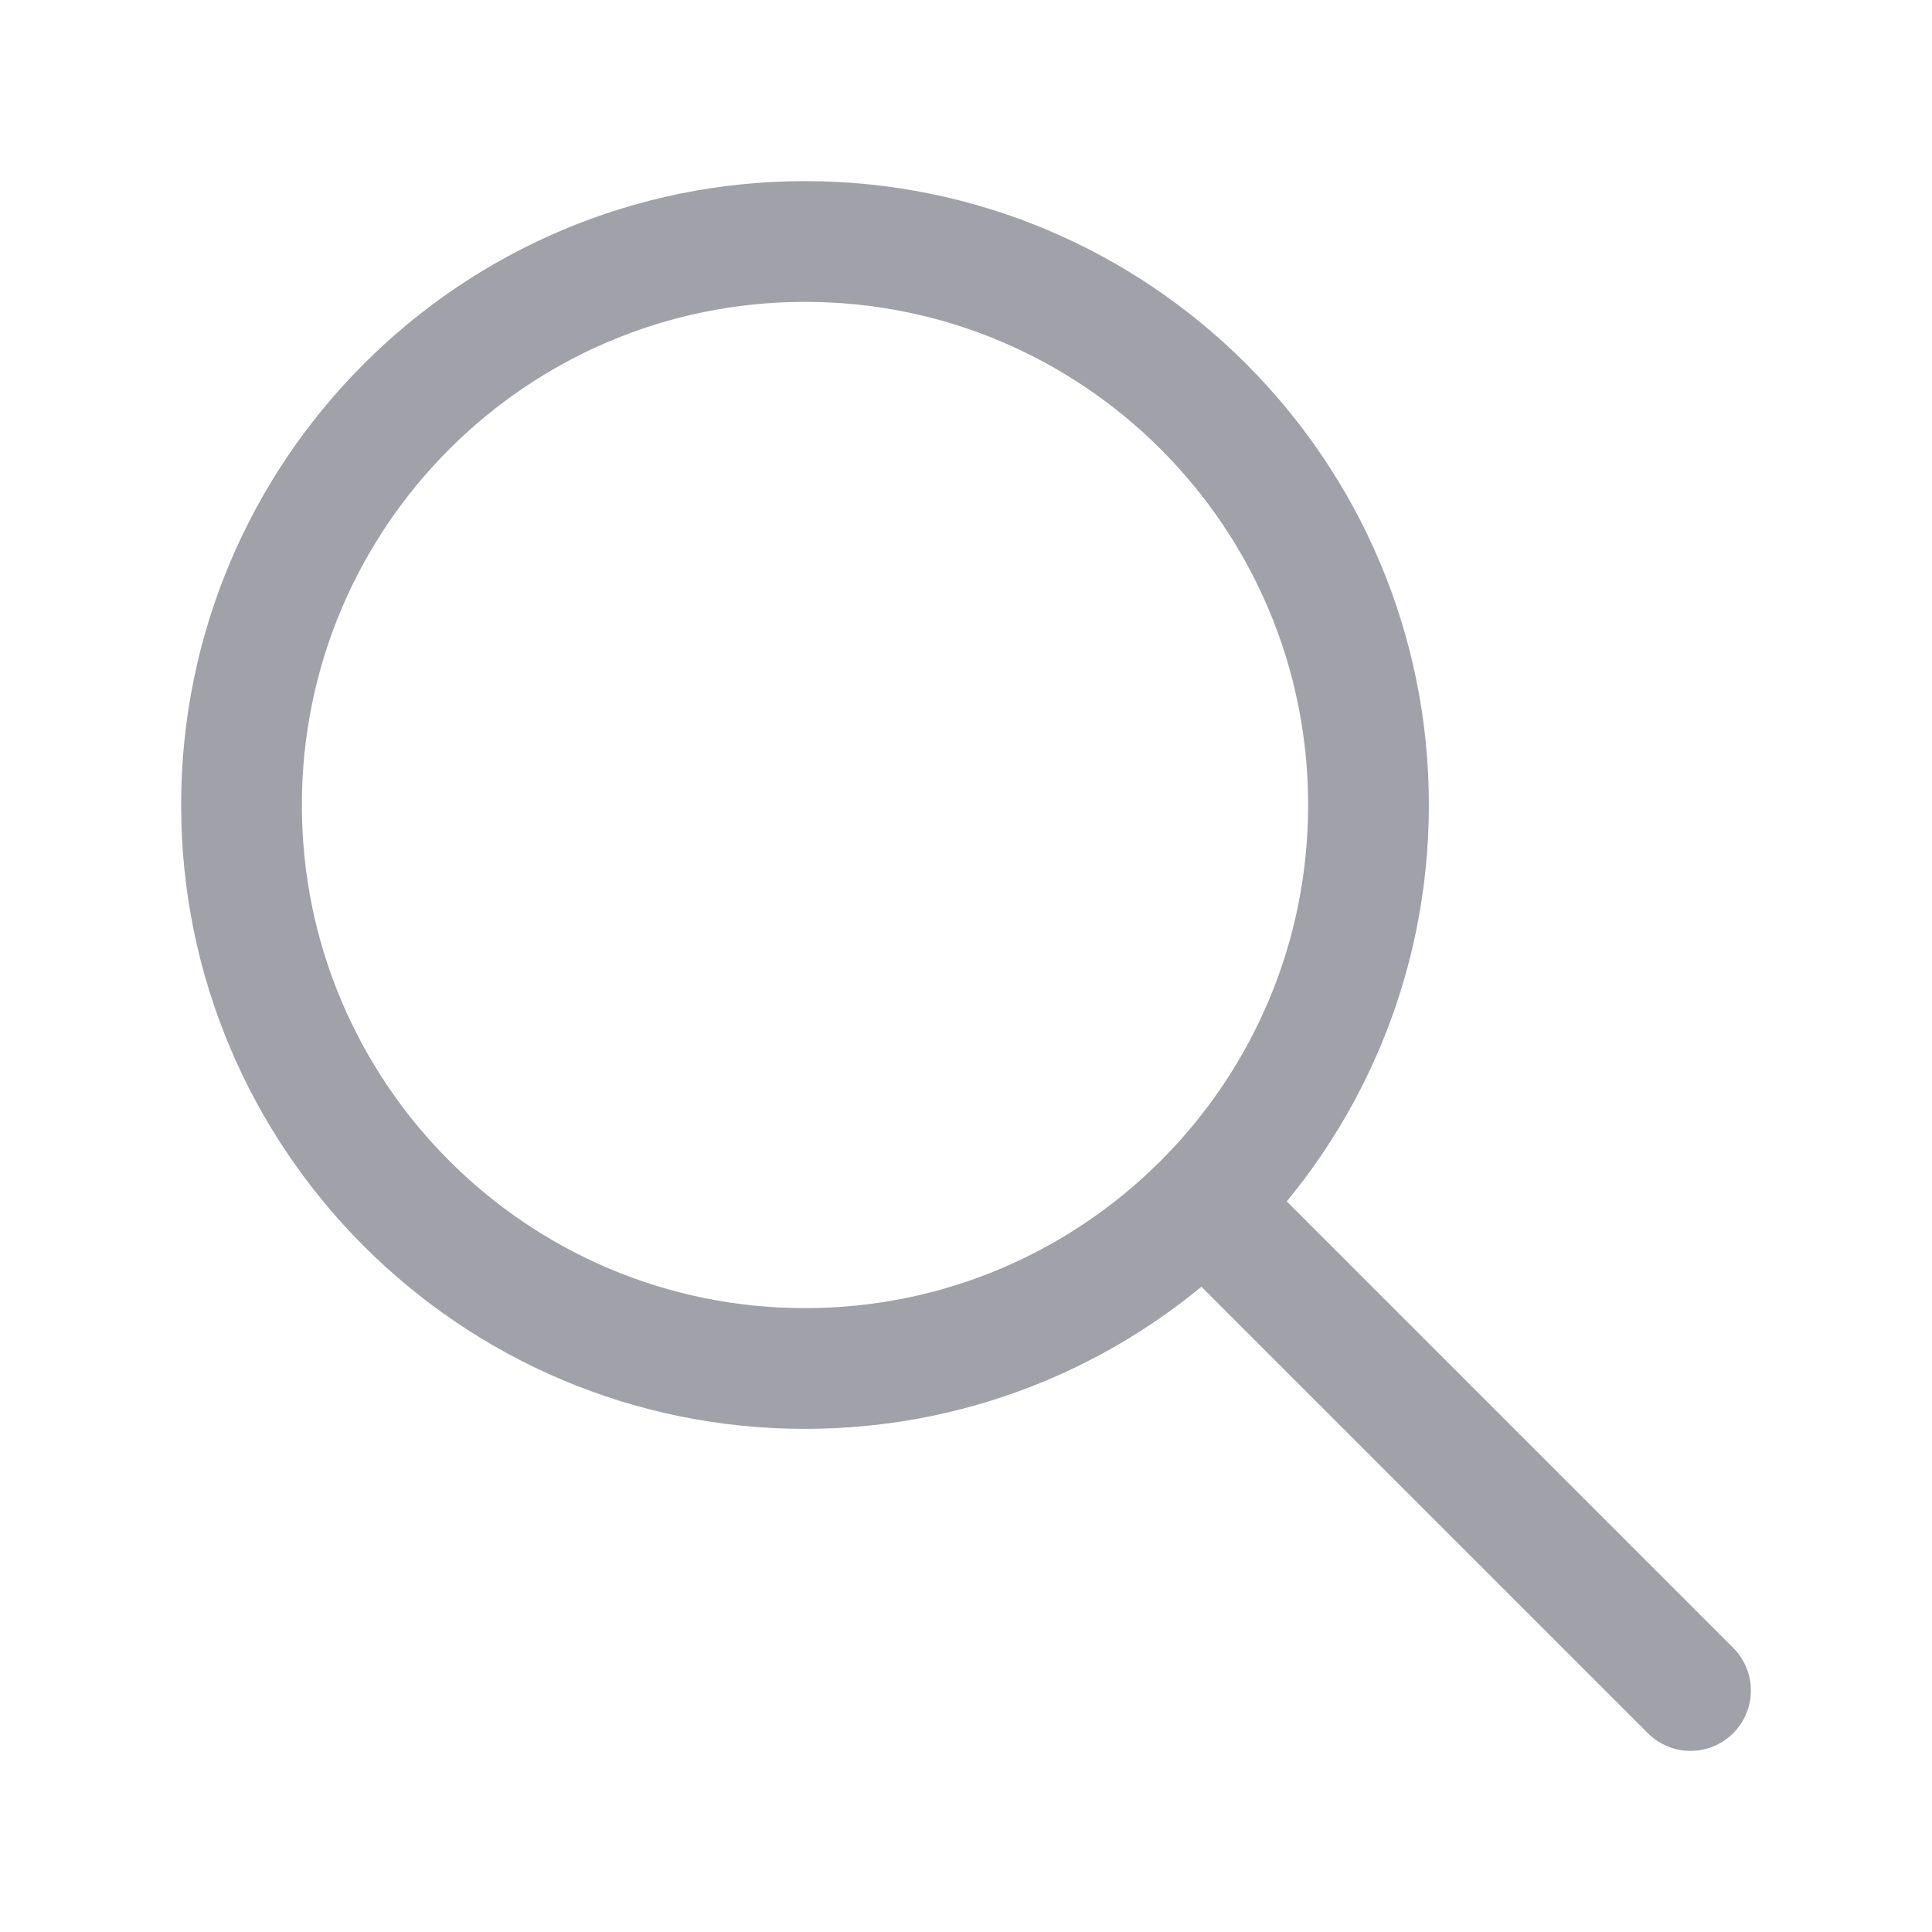
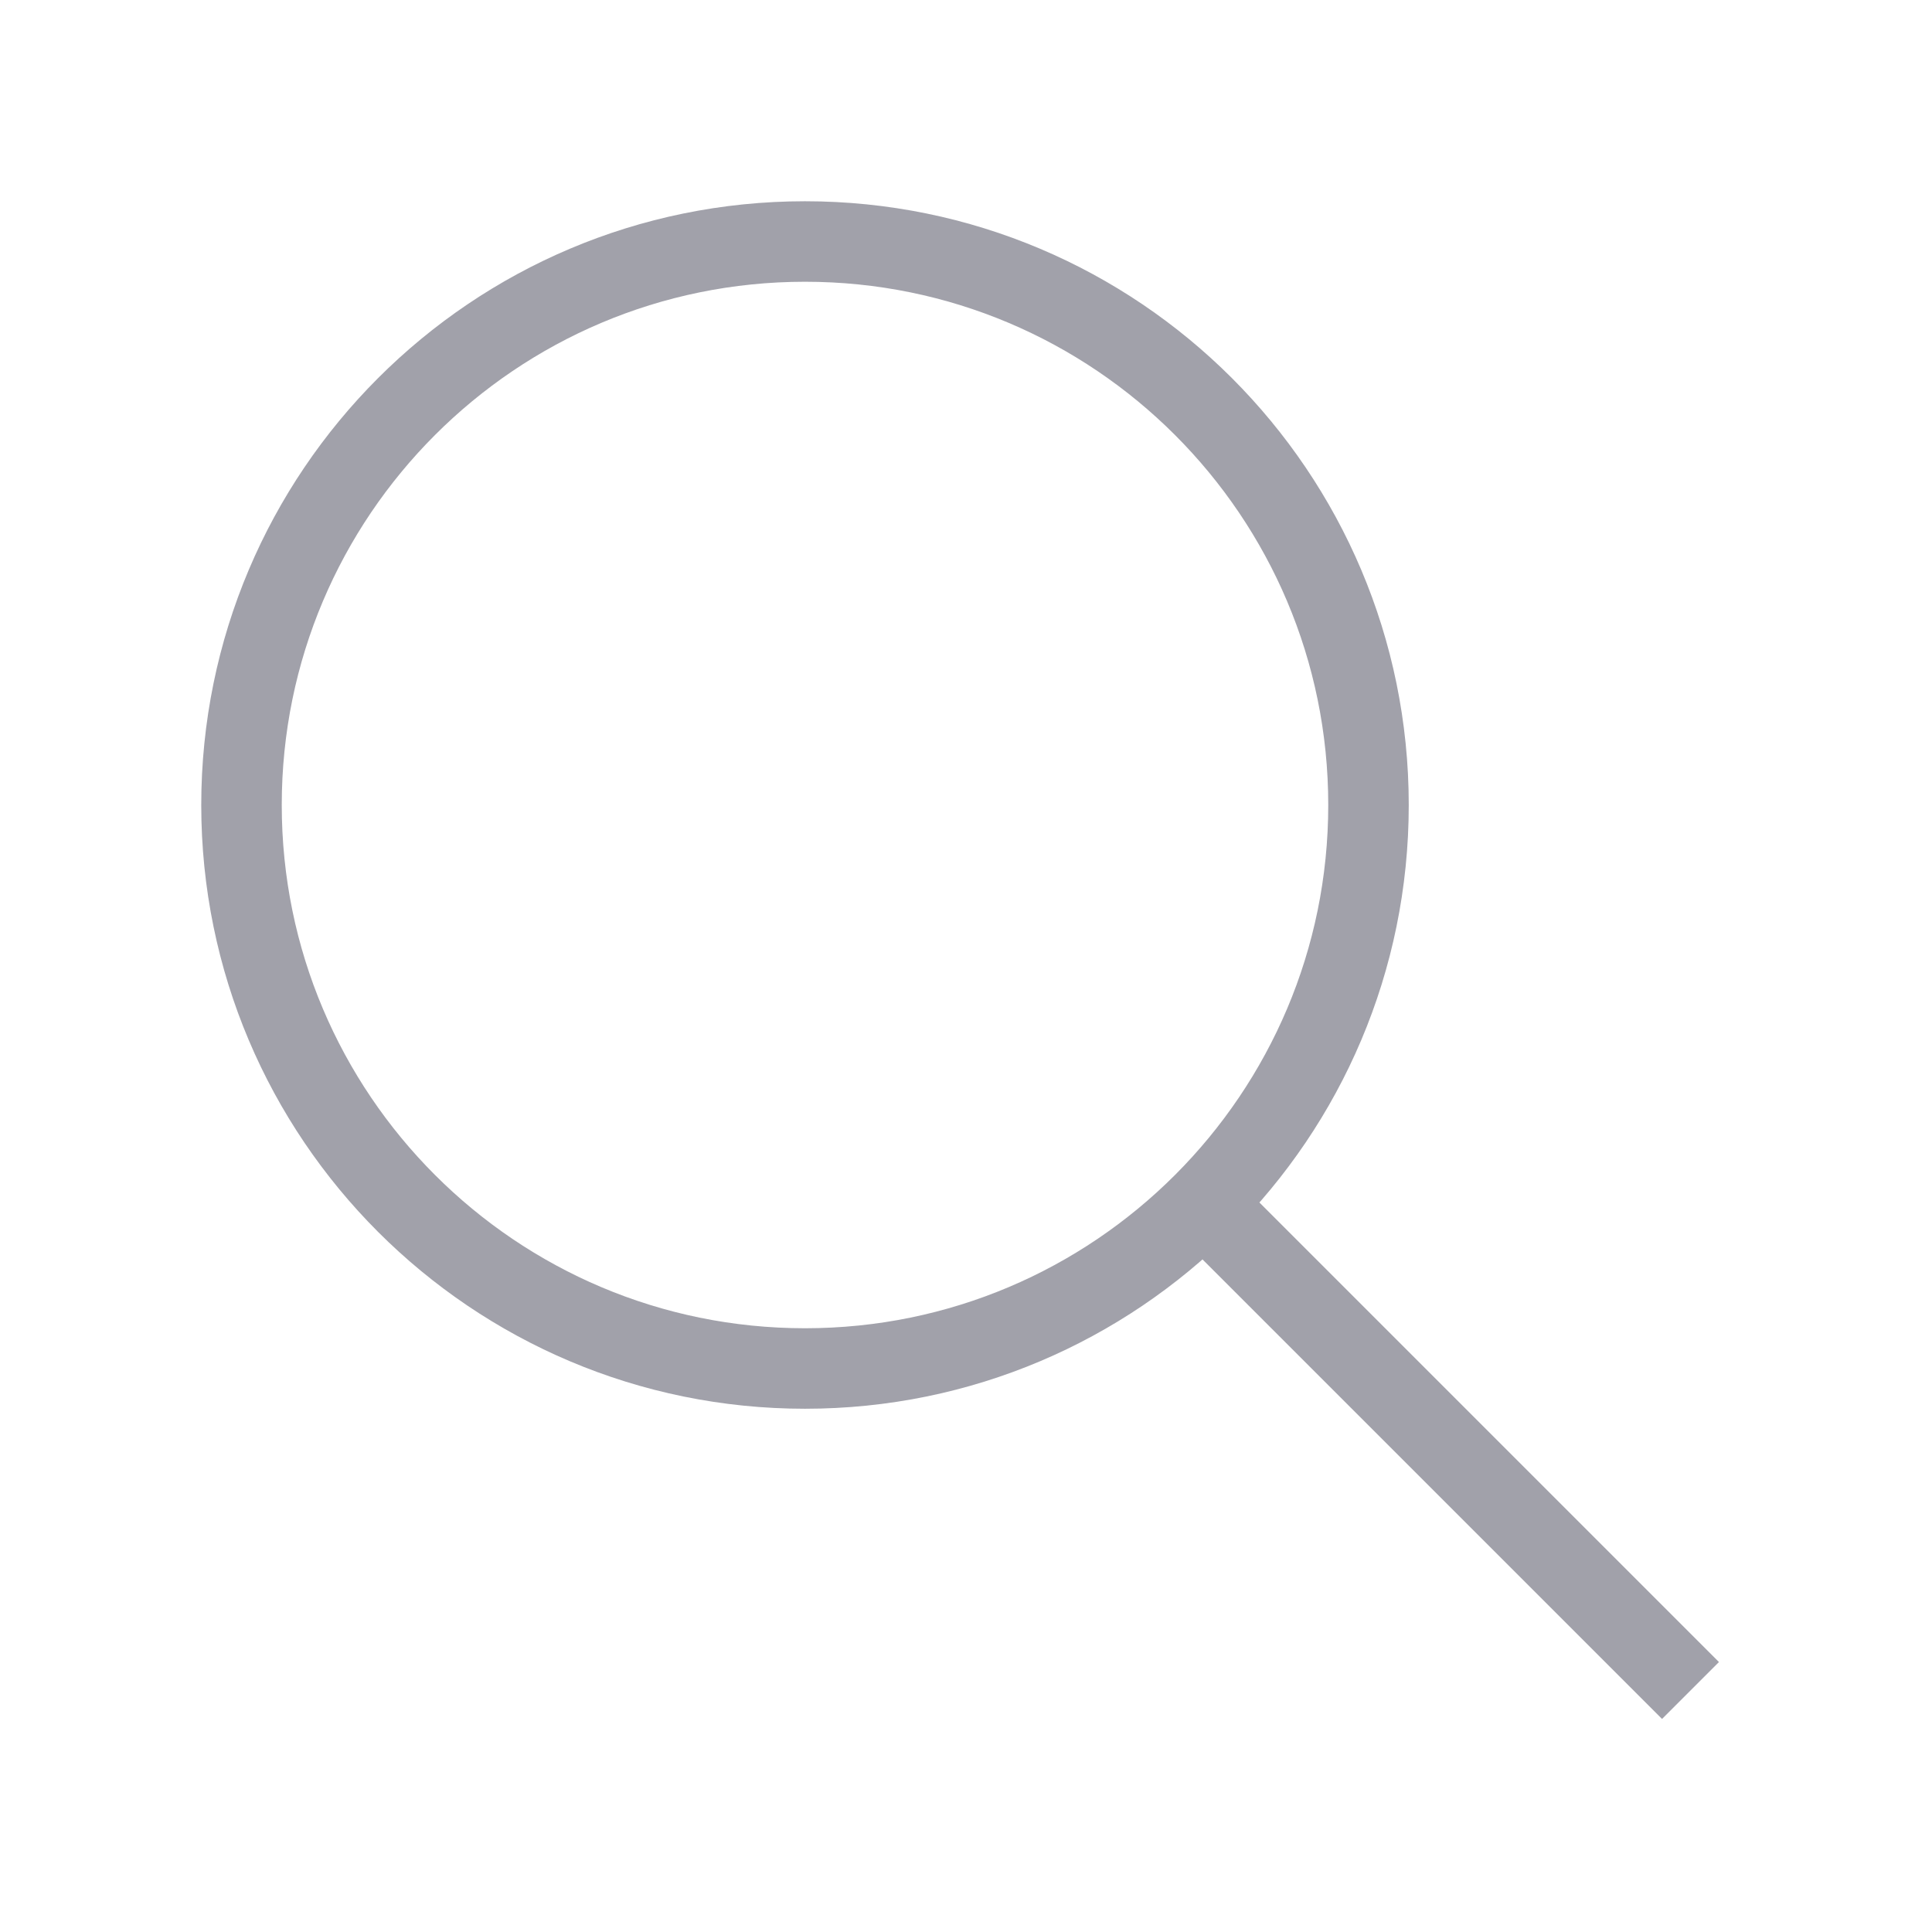
<svg xmlns="http://www.w3.org/2000/svg" width="24" height="24" viewBox="0 0 24 24" fill="none">
-   <path d="M21 21L15 15M17 10C17 13.866 13.866 17 10 17C6.134 17 3 13.866 3 10C3 6.134 6.134 3 10 3C13.866 3 17 6.134 17 10Z" stroke="#A1A1AA" stroke-width="1.5" stroke-linecap="round" stroke-linejoin="round" />
+   <path d="M21 21L15 15M17 10C17 13.866 13.866 17 10 17C6.134 17 3 13.866 3 10C3 6.134 6.134 3 10 3C13.866 3 17 6.134 17 10Z" stroke="#A1A1AA" strokeWidth="1.5" strokeLinecap="round" strokeLinejoin="round" />
</svg>
